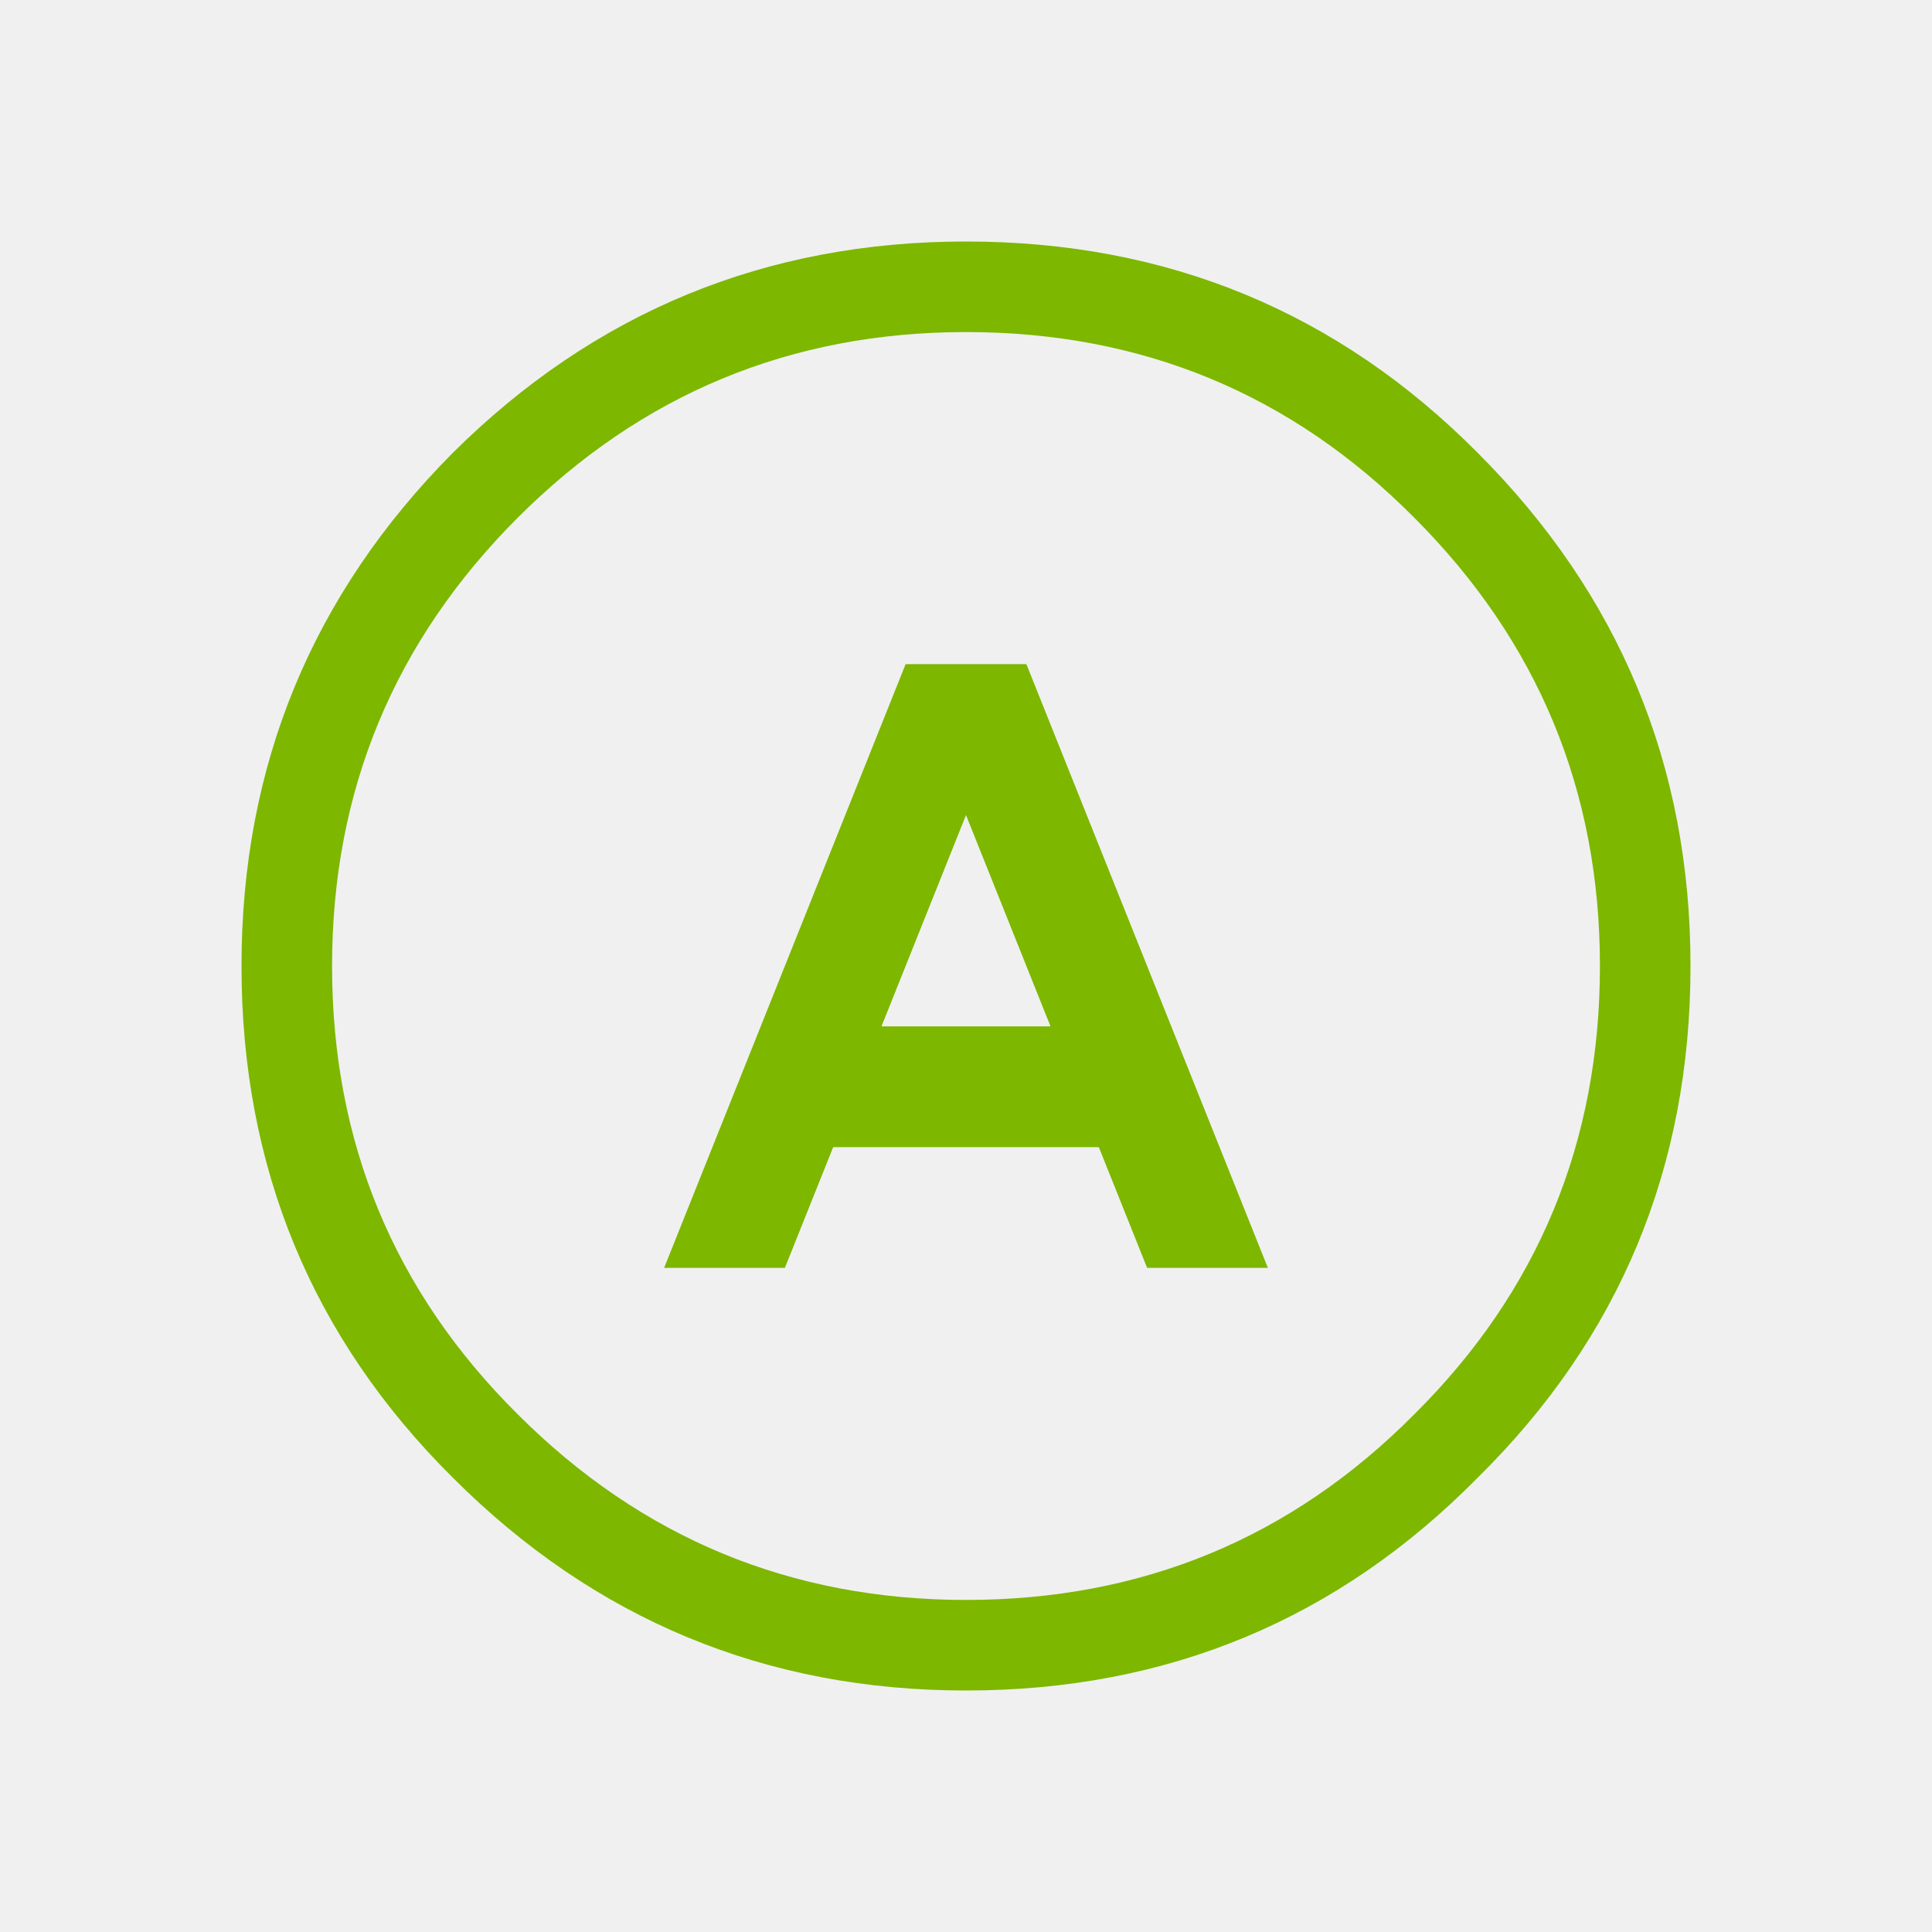
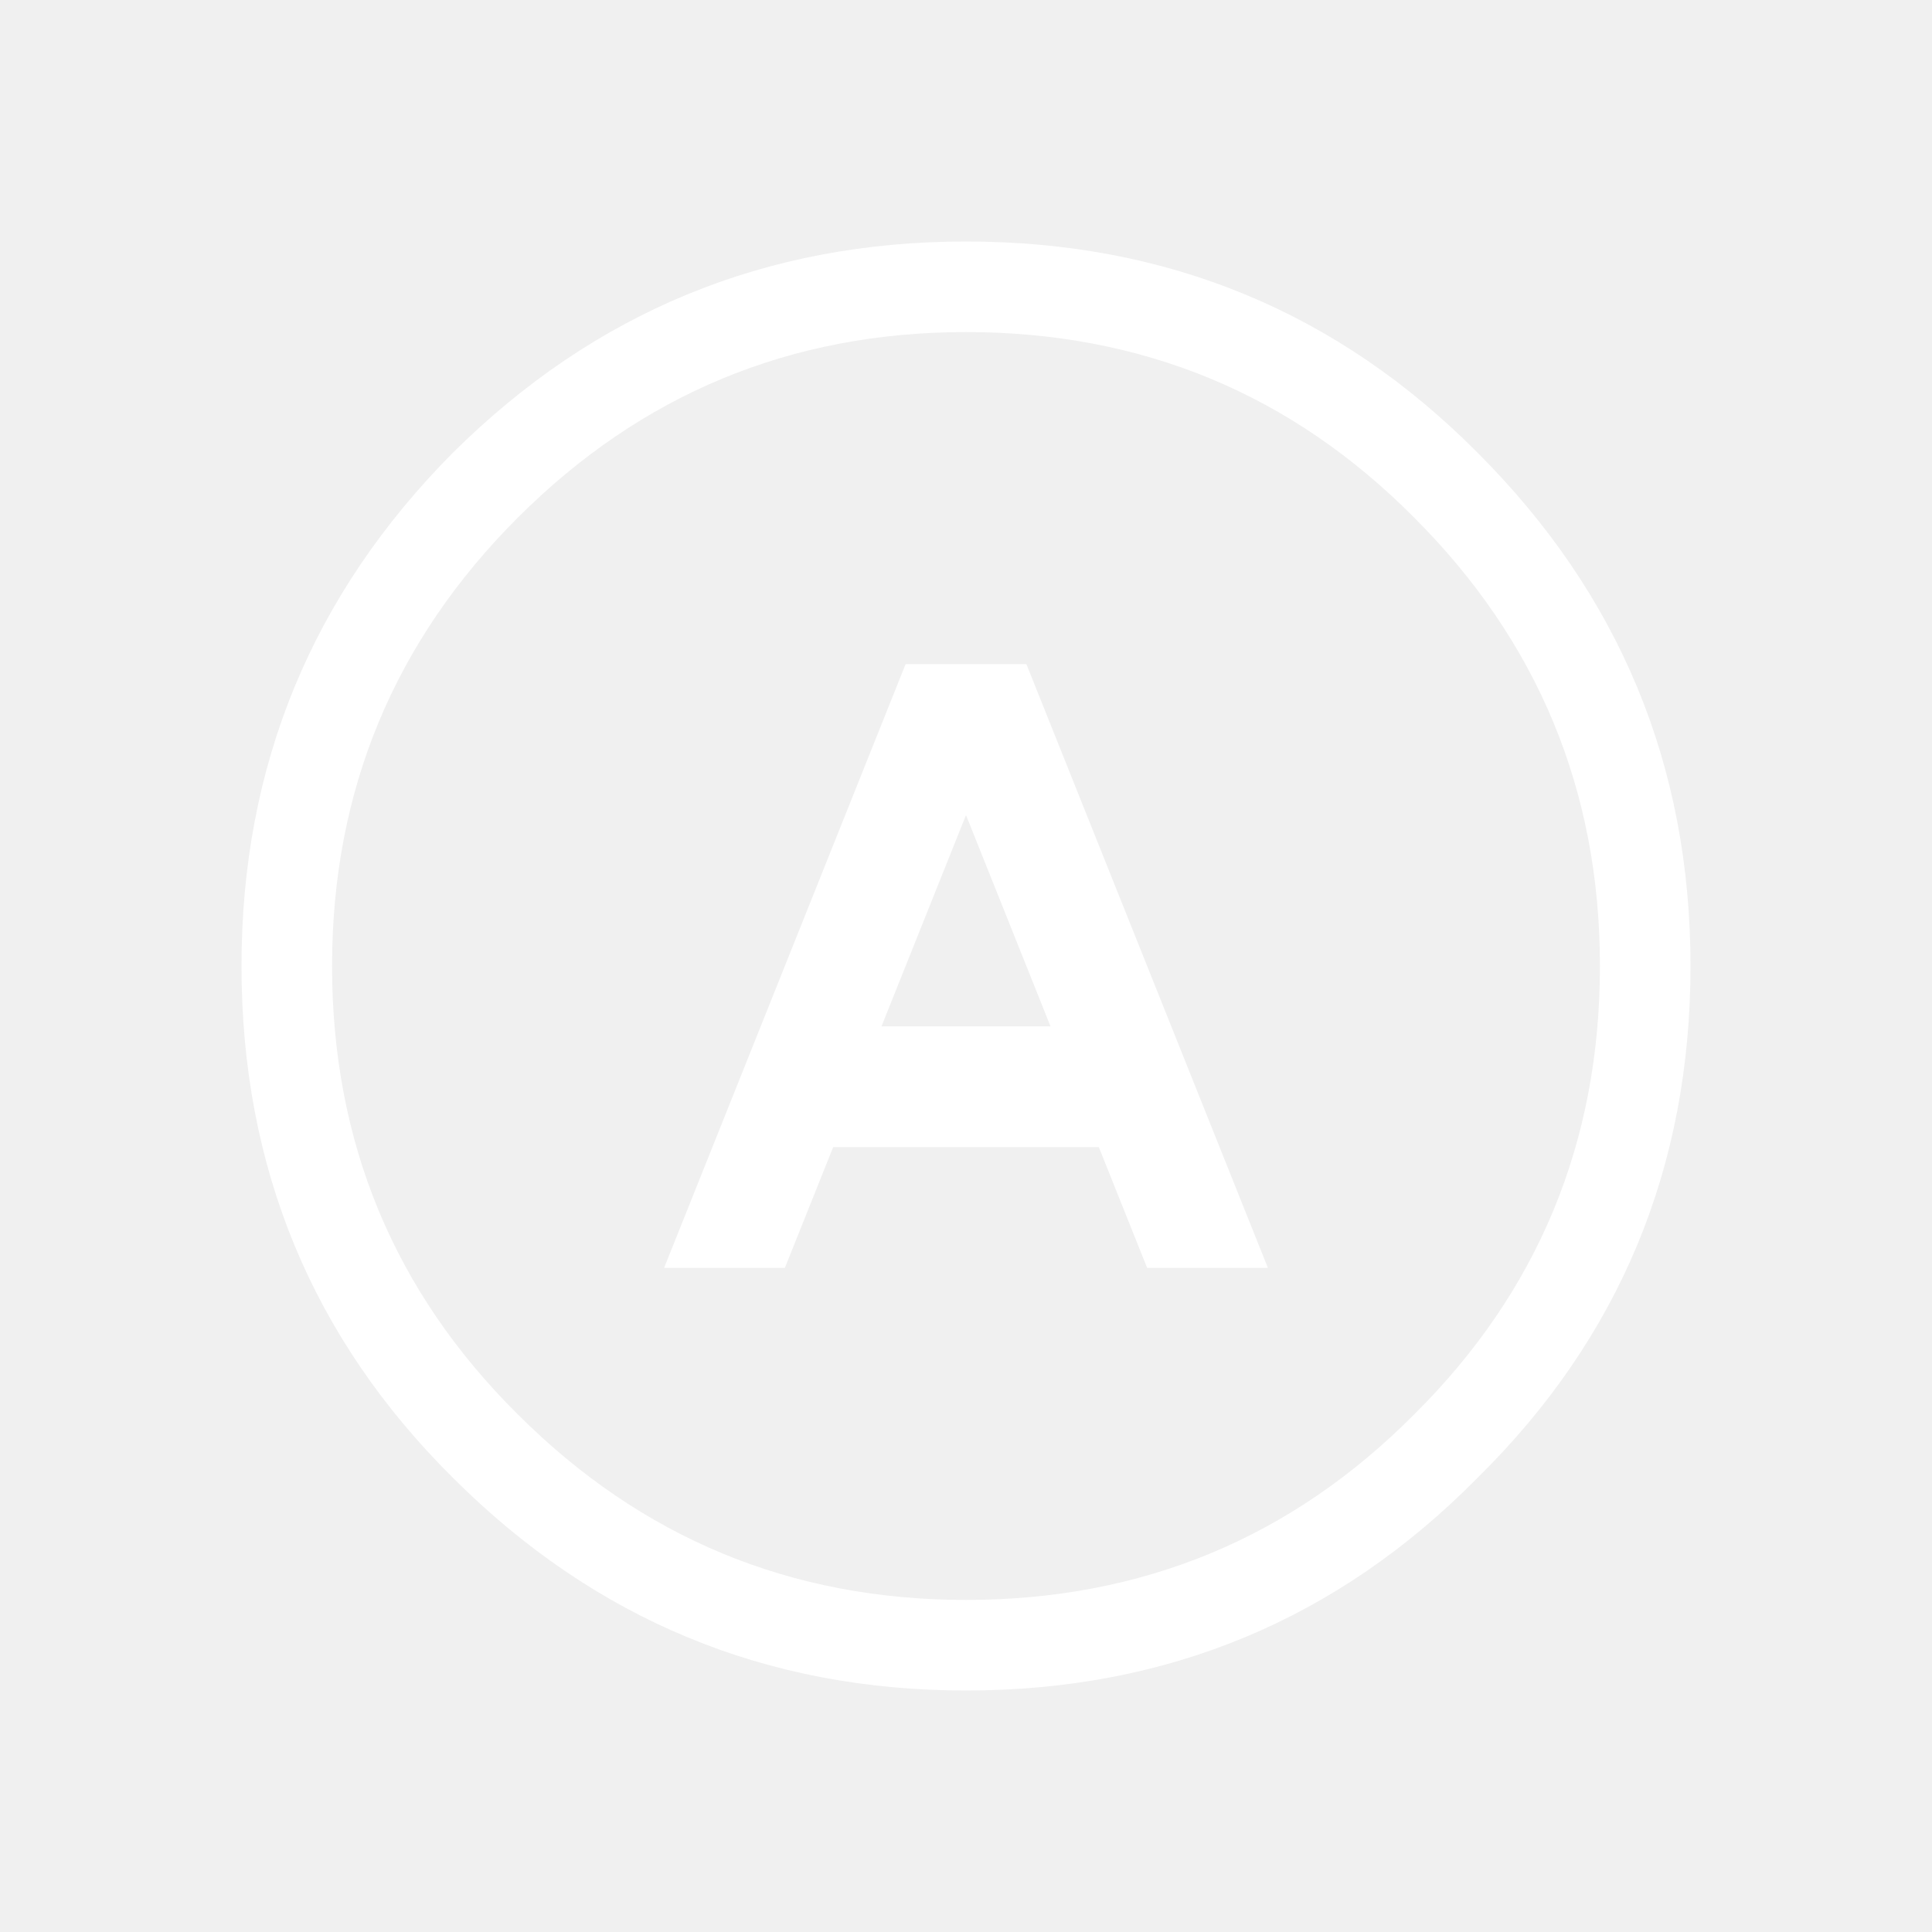
<svg xmlns="http://www.w3.org/2000/svg" width="64" height="64">
  <defs />
  <g>
-     <path stroke="none" fill="#7DB700" d="M56 32 Q56 42 48.95 48.95 42 56 32 56 22.05 56 15 48.95 8 42 8 32 8 22.05 15 15 22.05 8 32 8 42 8 48.95 15 56 22.05 56 32 M32 27 L29.2 34 34.8 34 32 27 M38 42 L36.4 38 27.6 38 26 42 22 42 30 22 34 22 42 42 38 42 M46.85 17.15 Q40.75 11 32 11 23.3 11 17.15 17.15 11 23.3 11 32 11 40.75 17.15 46.85 23.3 53 32 53 40.75 53 46.85 46.85 53 40.75 53 32 53 23.3 46.85 17.15" />
+     <path d="M56 32 Q56 42 48.95 48.95 42 56 32 56 22.05 56 15 48.95 8 42 8 32 8 22.05 15 15 22.05 8 32 8 42 8 48.95 15 56 22.05 56 32 M32 27 L29.2 34 34.8 34 32 27 M38 42 L36.4 38 27.6 38 26 42 22 42 30 22 34 22 42 42 38 42 M46.85 17.15 Q40.75 11 32 11 23.3 11 17.15 17.15 11 23.3 11 32 11 40.75 17.15 46.85 23.3 53 32 53 40.75 53 46.85 46.85 53 40.75 53 32 53 23.3 46.85 17.15" fill="#FFFFFF" />
  </g>
</svg>
